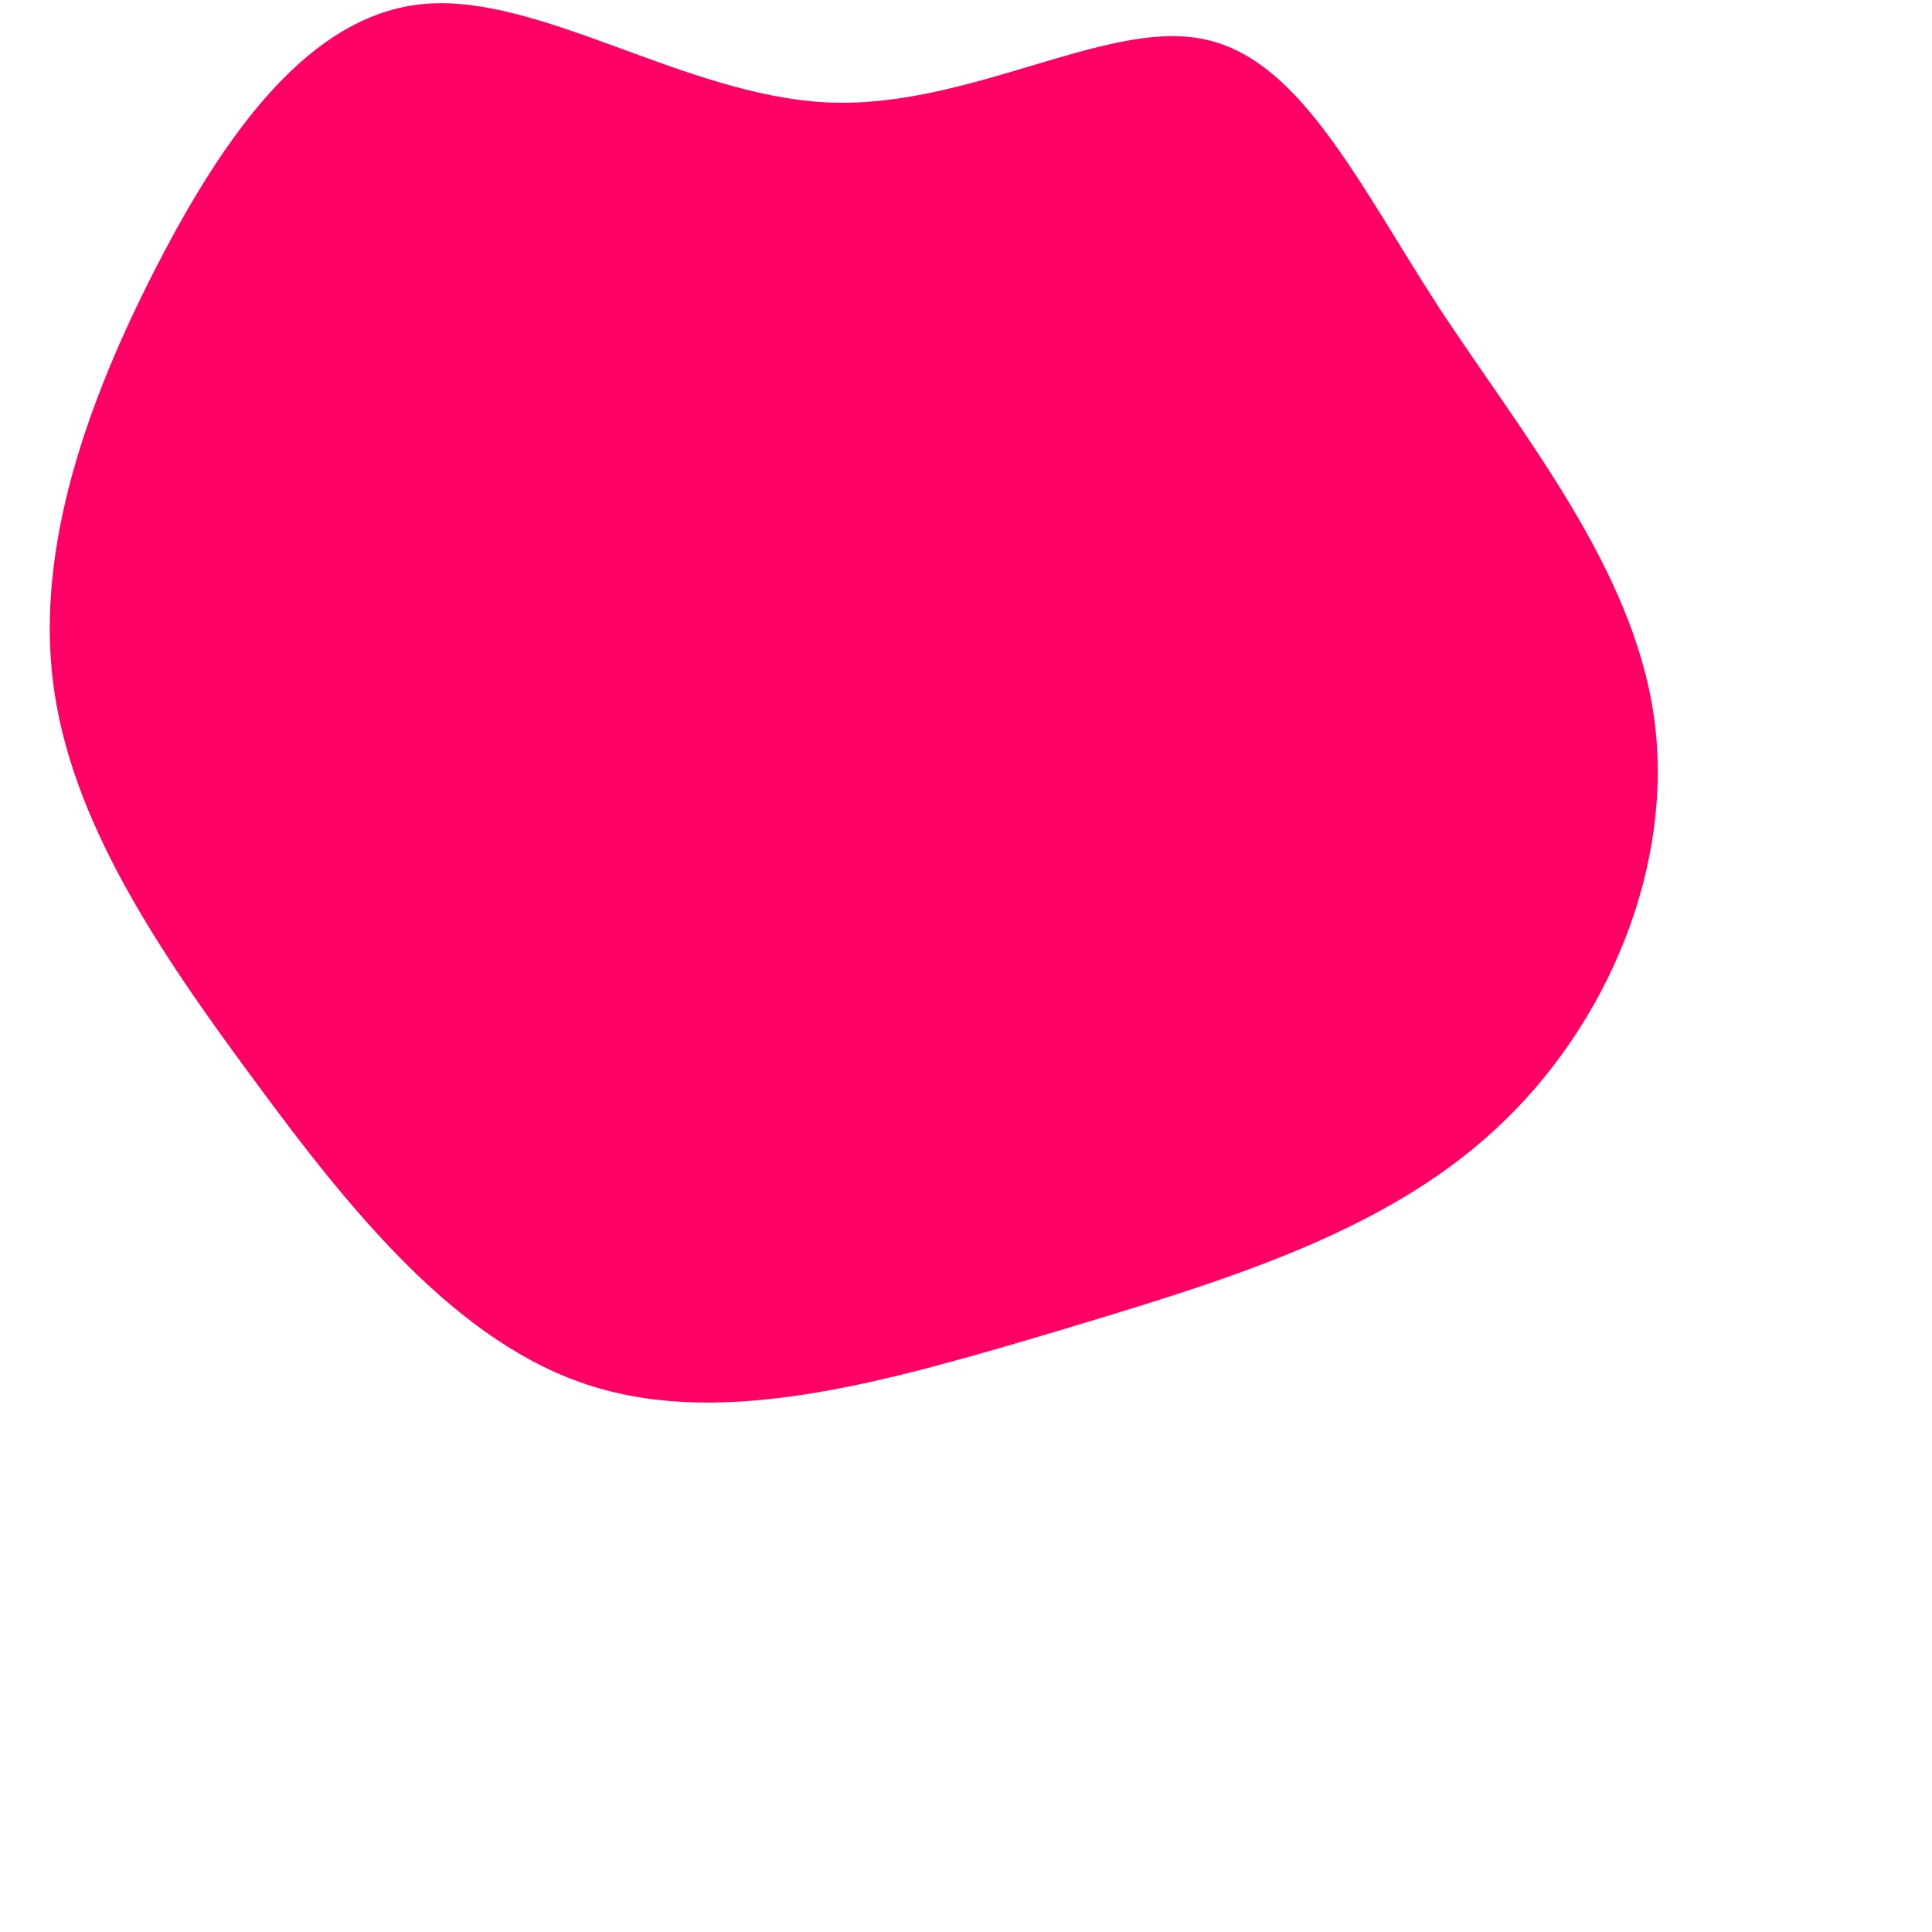
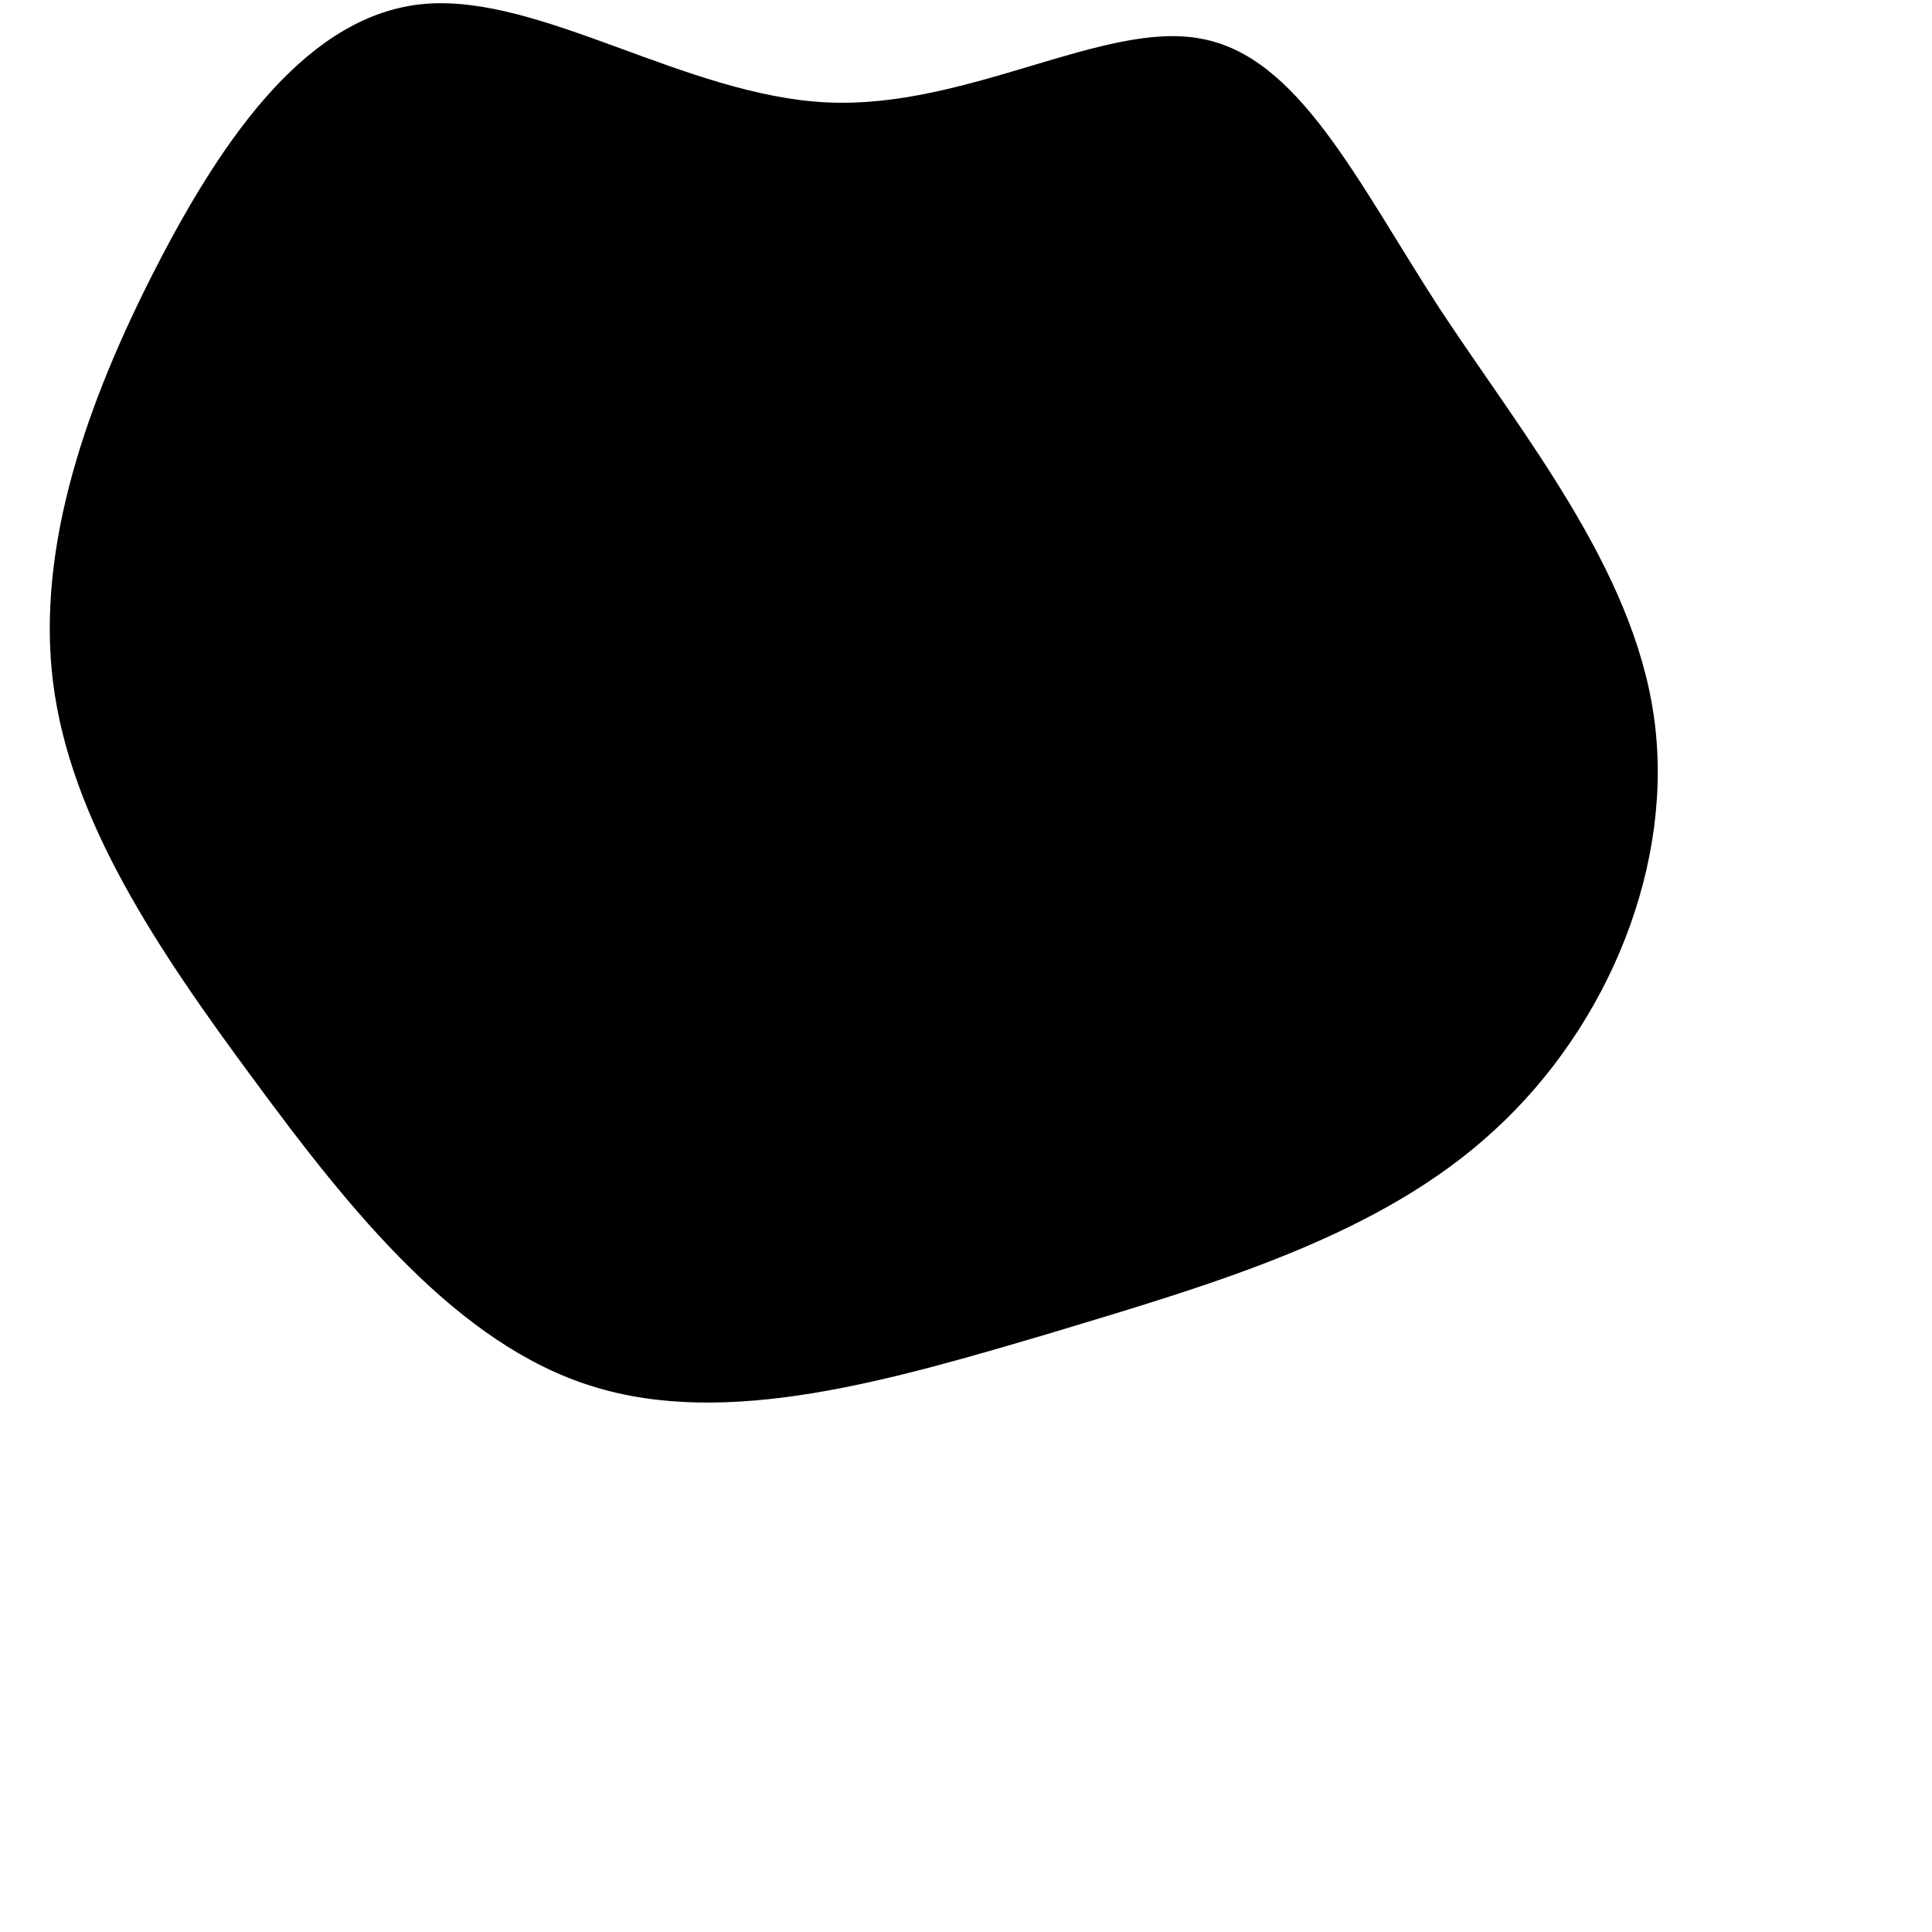
- <svg xmlns="http://www.w3.org/2000/svg" width="400" height="400" viewBox="14 41 200 200">
-   <path fill="#FF0066" d="M38.3,-55C48.4,-53.2,54.4,-40.4,63,-27.1C71.7,-13.9,83,-0.2,85.2,15.1C87.4,30.3,80.6,47.1,68.7,58C56.9,68.9,40,73.8,23.1,78.9C6.2,83.9,-10.7,88.9,-24.7,84.5C-38.6,80.2,-49.7,66.4,-59.7,52.8C-69.7,39.3,-78.7,25.9,-80.5,11.7C-82.3,-2.5,-76.9,-17.6,-69.8,-31.4C-62.7,-45.2,-53.9,-57.6,-42,-58.6C-30,-59.6,-15,-49.1,-0.4,-48.4C14.1,-47.7,28.3,-56.9,38.3,-55Z" transform="translate(100 100)" />
+ <svg xmlns="http://www.w3.org/2000/svg" fill="currentColor" width="400" height="400" viewBox="14 41 200 200">
+   <path d="M38.3,-55C48.4,-53.2,54.4,-40.4,63,-27.1C71.7,-13.9,83,-0.2,85.2,15.1C87.4,30.3,80.6,47.1,68.7,58C56.9,68.9,40,73.8,23.1,78.9C6.2,83.9,-10.7,88.9,-24.7,84.5C-38.6,80.2,-49.7,66.4,-59.7,52.8C-69.7,39.3,-78.7,25.9,-80.5,11.7C-82.3,-2.5,-76.9,-17.6,-69.8,-31.4C-62.7,-45.2,-53.9,-57.6,-42,-58.6C-30,-59.6,-15,-49.1,-0.4,-48.4C14.1,-47.7,28.3,-56.9,38.3,-55Z" transform="translate(100 100)" />
</svg>
